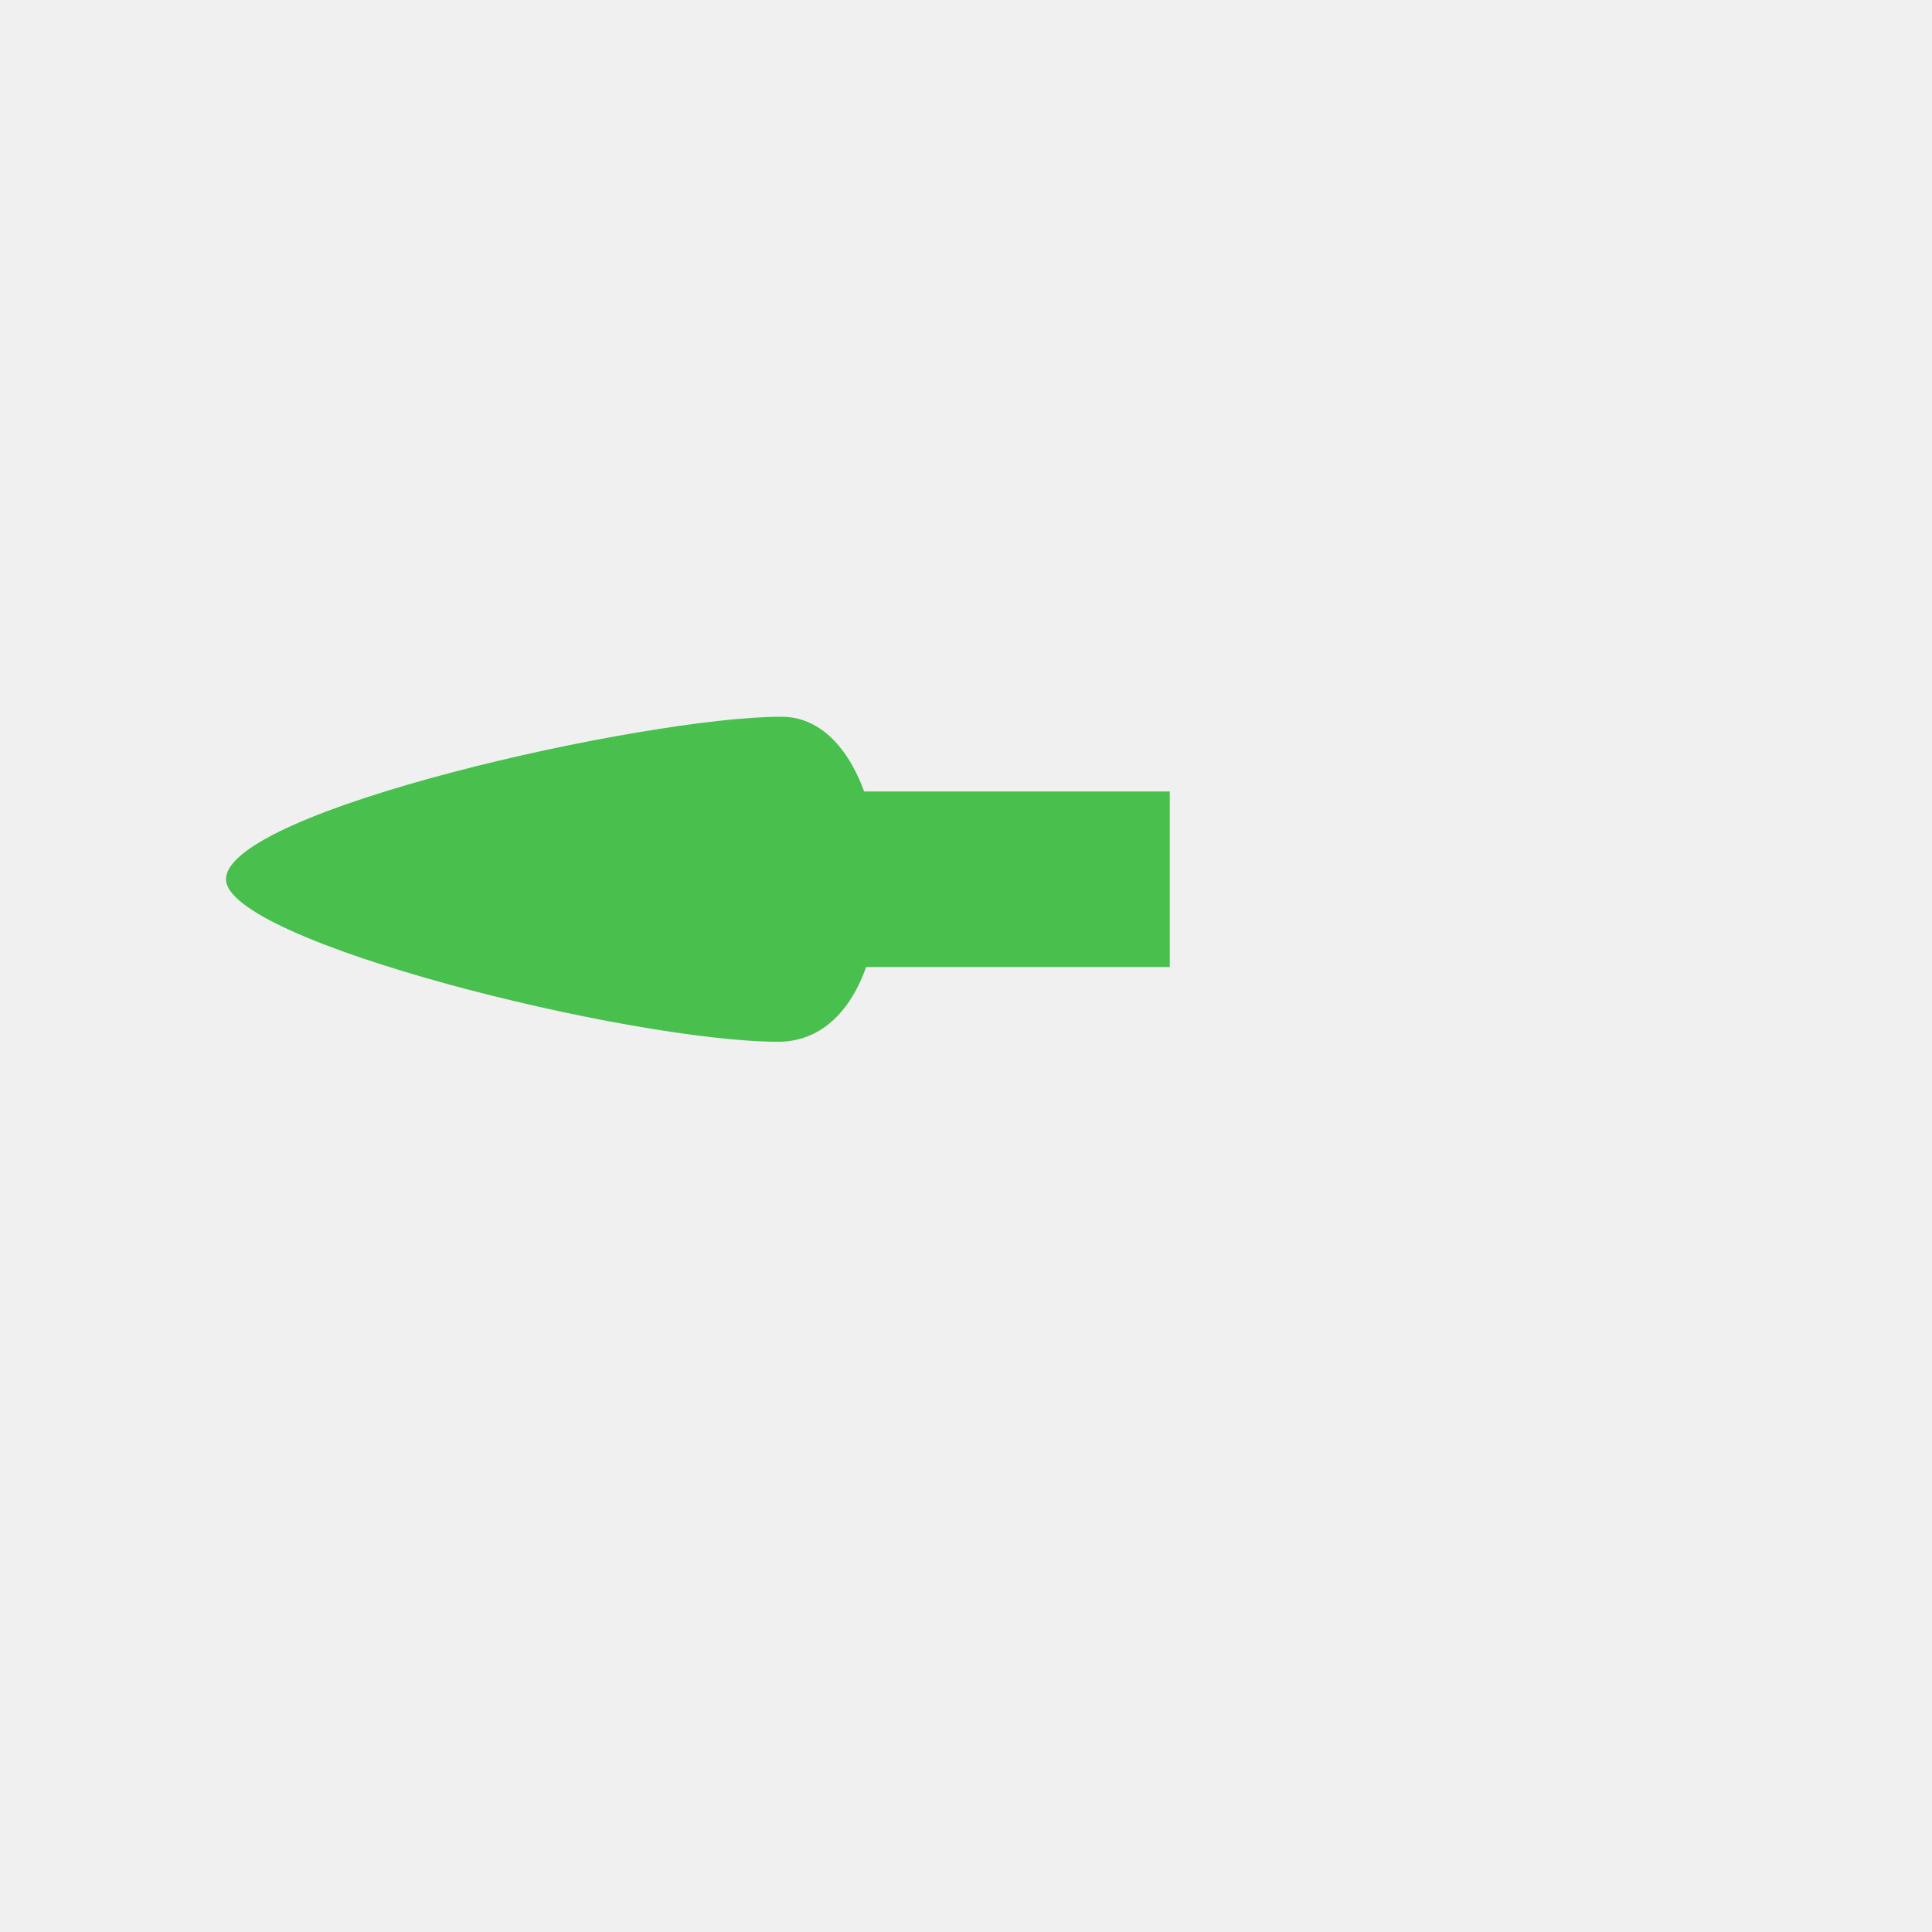
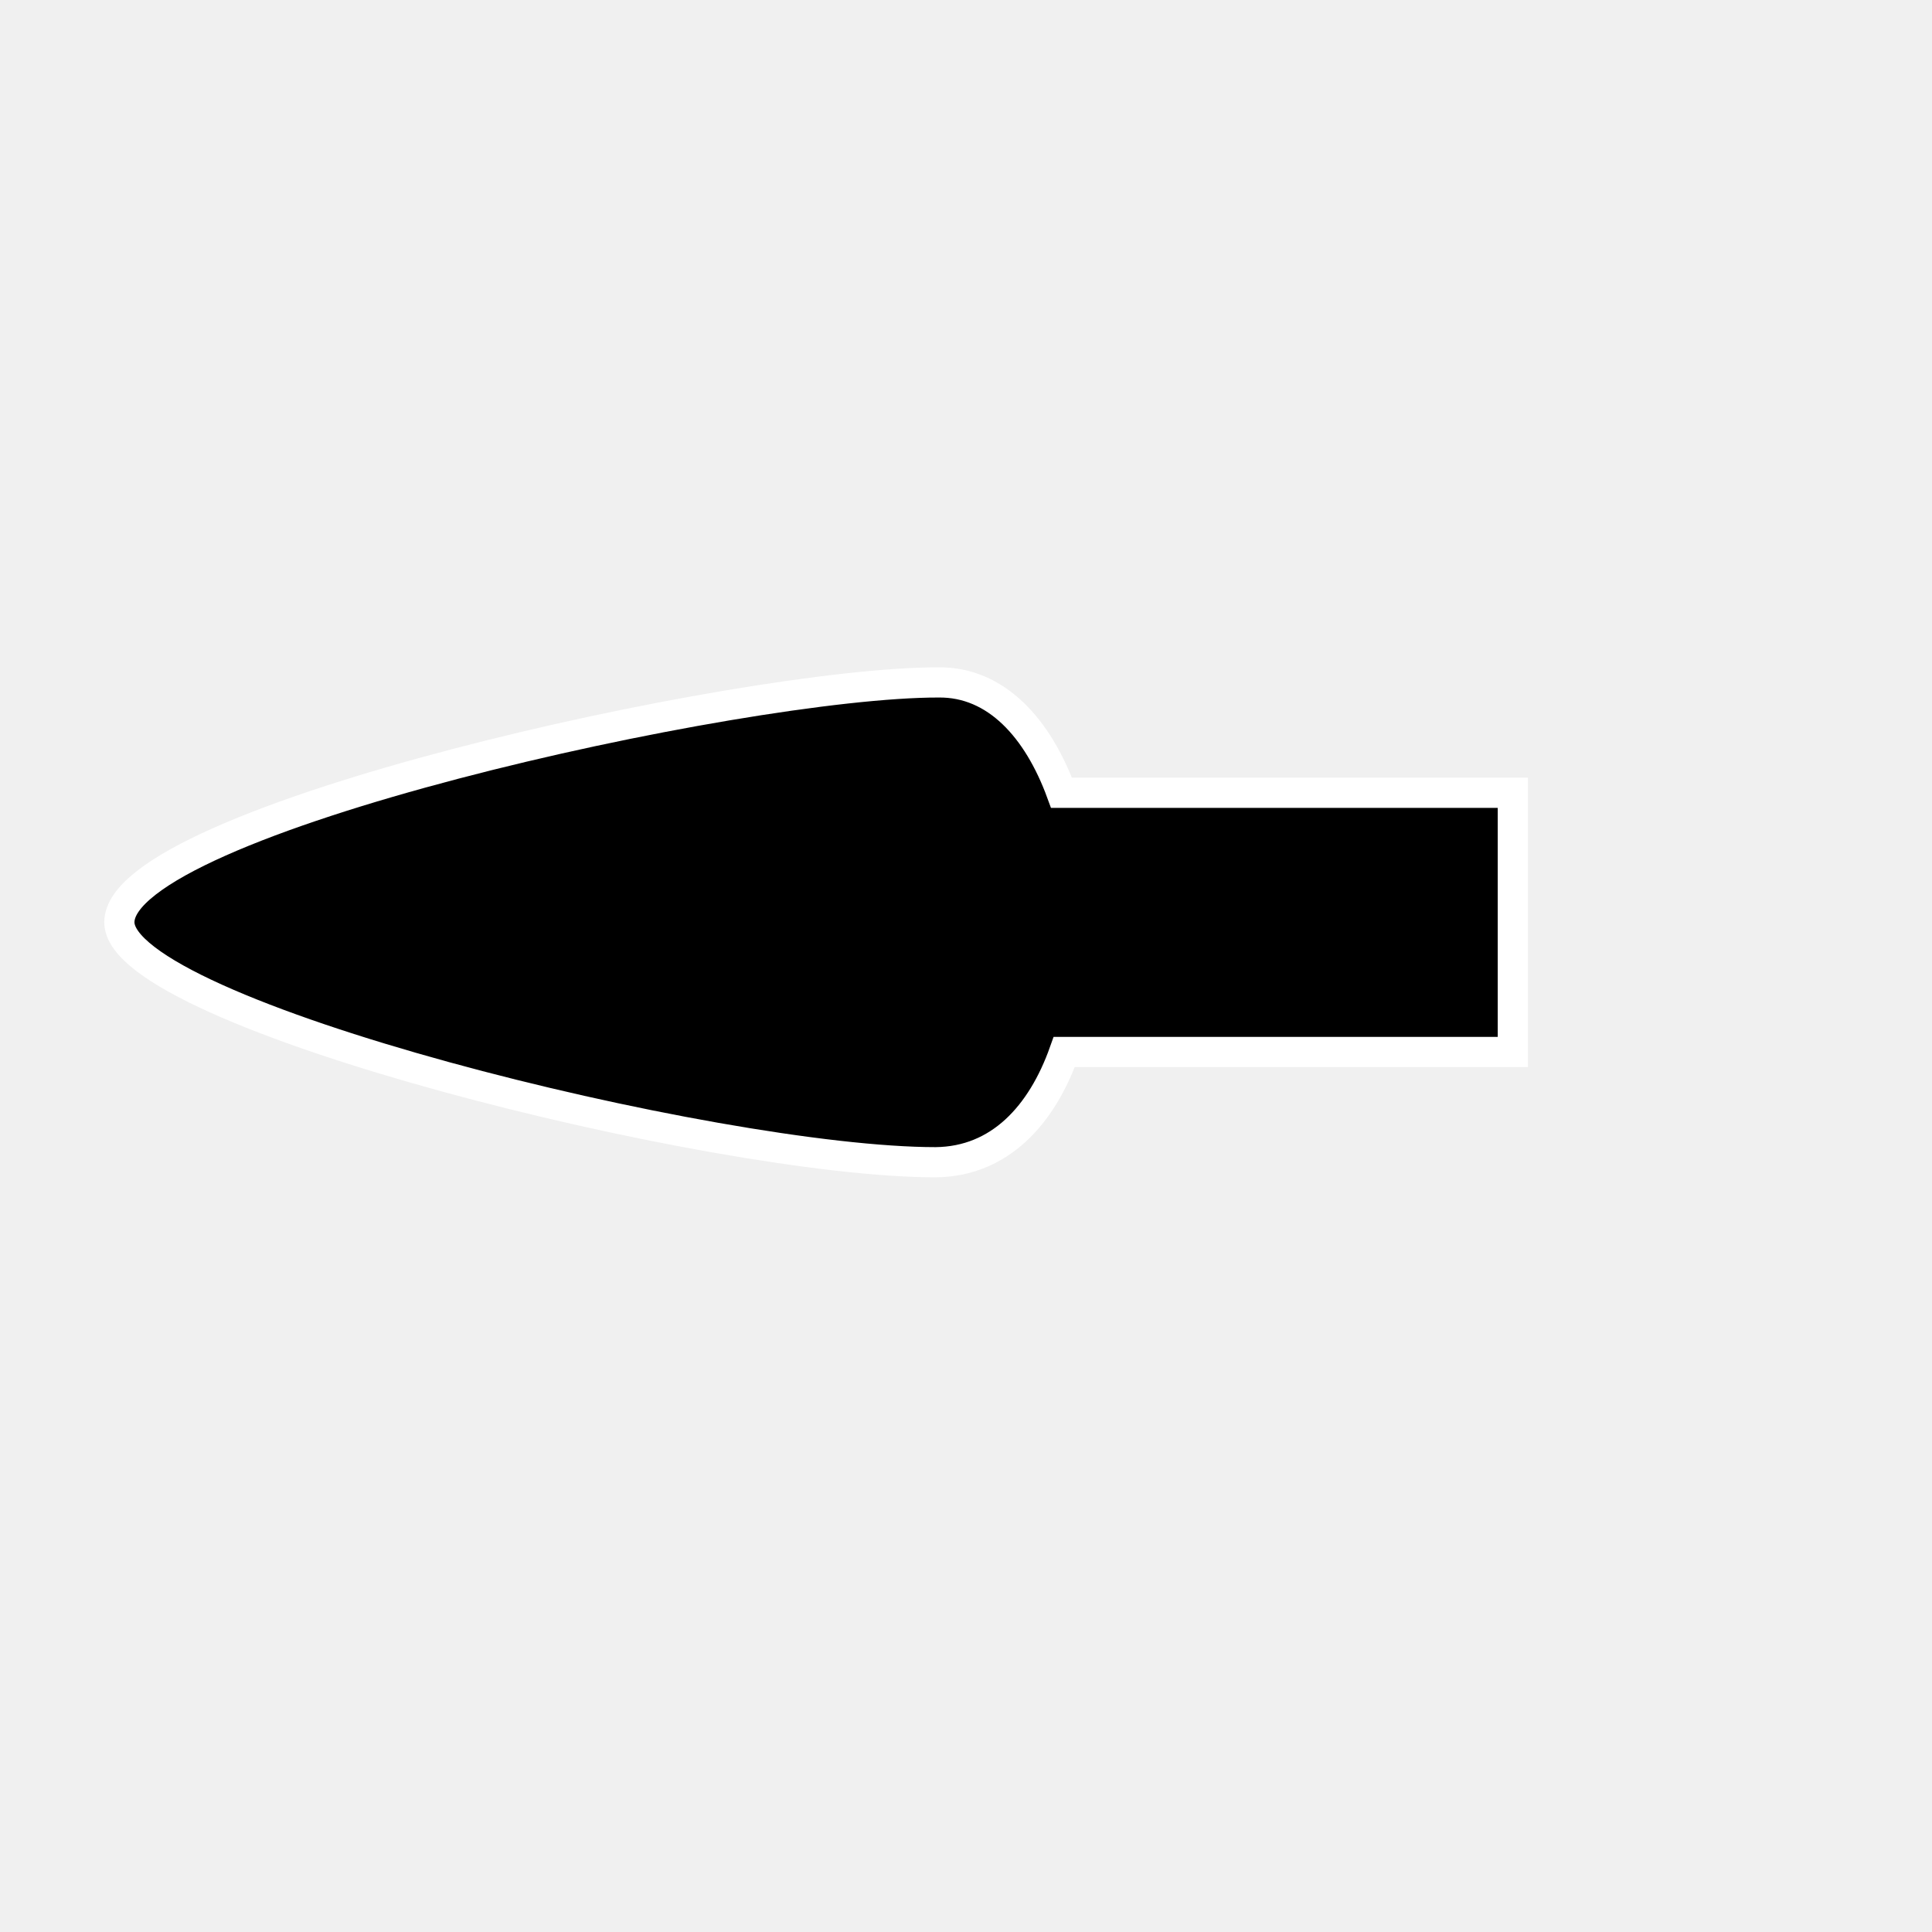
<svg xmlns="http://www.w3.org/2000/svg" width="32" height="32" viewBox="0 0 32 32" id="svg2" version="1.1">
  <defs id="defs4" />
  <g id="layer1" transform="translate(0,-1020.362)">
    <g transform="translate(-74.34455,23.87797)" style="display:inline" id="g12827">
-       <rect y="-93.72" x="-1012.501" height="5.372" width="2.908" id="rect6566" style="opacity:1;fill:#49bf4e;fill-opacity:1;stroke:none;stroke-width:10.978;stroke-linecap:round;stroke-miterlimit:4;stroke-dasharray:21.956, 21.956;stroke-dashoffset:0;stroke-opacity:1" transform="matrix(0,-1,-1,0,0,0)" />
-       <path id="path6572" d="m 87.278,1008.356 c 2.071,-0.023 2.291,5.358 -0.032,5.383 -2.46,0 -9.159,-1.661 -9.158,-2.692 0.002,-1.143 6.966,-2.692 9.189,-2.691 z" style="opacity:1;fill:#49bf4e;fill-opacity:1;stroke:none;stroke-width:0.712;stroke-linecap:round;stroke-miterlimit:4;stroke-dasharray:1.424, 1.424;stroke-dashoffset:0;stroke-opacity:1" />
+       <path style="opacity:1;fill:#000000;fill-opacity:1;stroke:#ffffff;stroke-width:0.5;stroke-linecap:round;stroke-miterlimit:4;stroke-dasharray:none;stroke-dashoffset:0;stroke-opacity:1" d="M 15.545 11.303 C 12.263 11.3 1.979 13.588 1.977 15.275 C 1.975 16.799 11.865 19.25 15.498 19.25 C 16.556 19.239 17.254 18.474 17.627 17.424 L 25.057 17.424 L 25.057 13.131 L 17.582 13.131 C 17.192 12.065 16.502 11.292 15.545 11.303 z " transform="translate(74.34455,996.4842)" id="rect6566" />
    </g>
  </g>
</svg>
